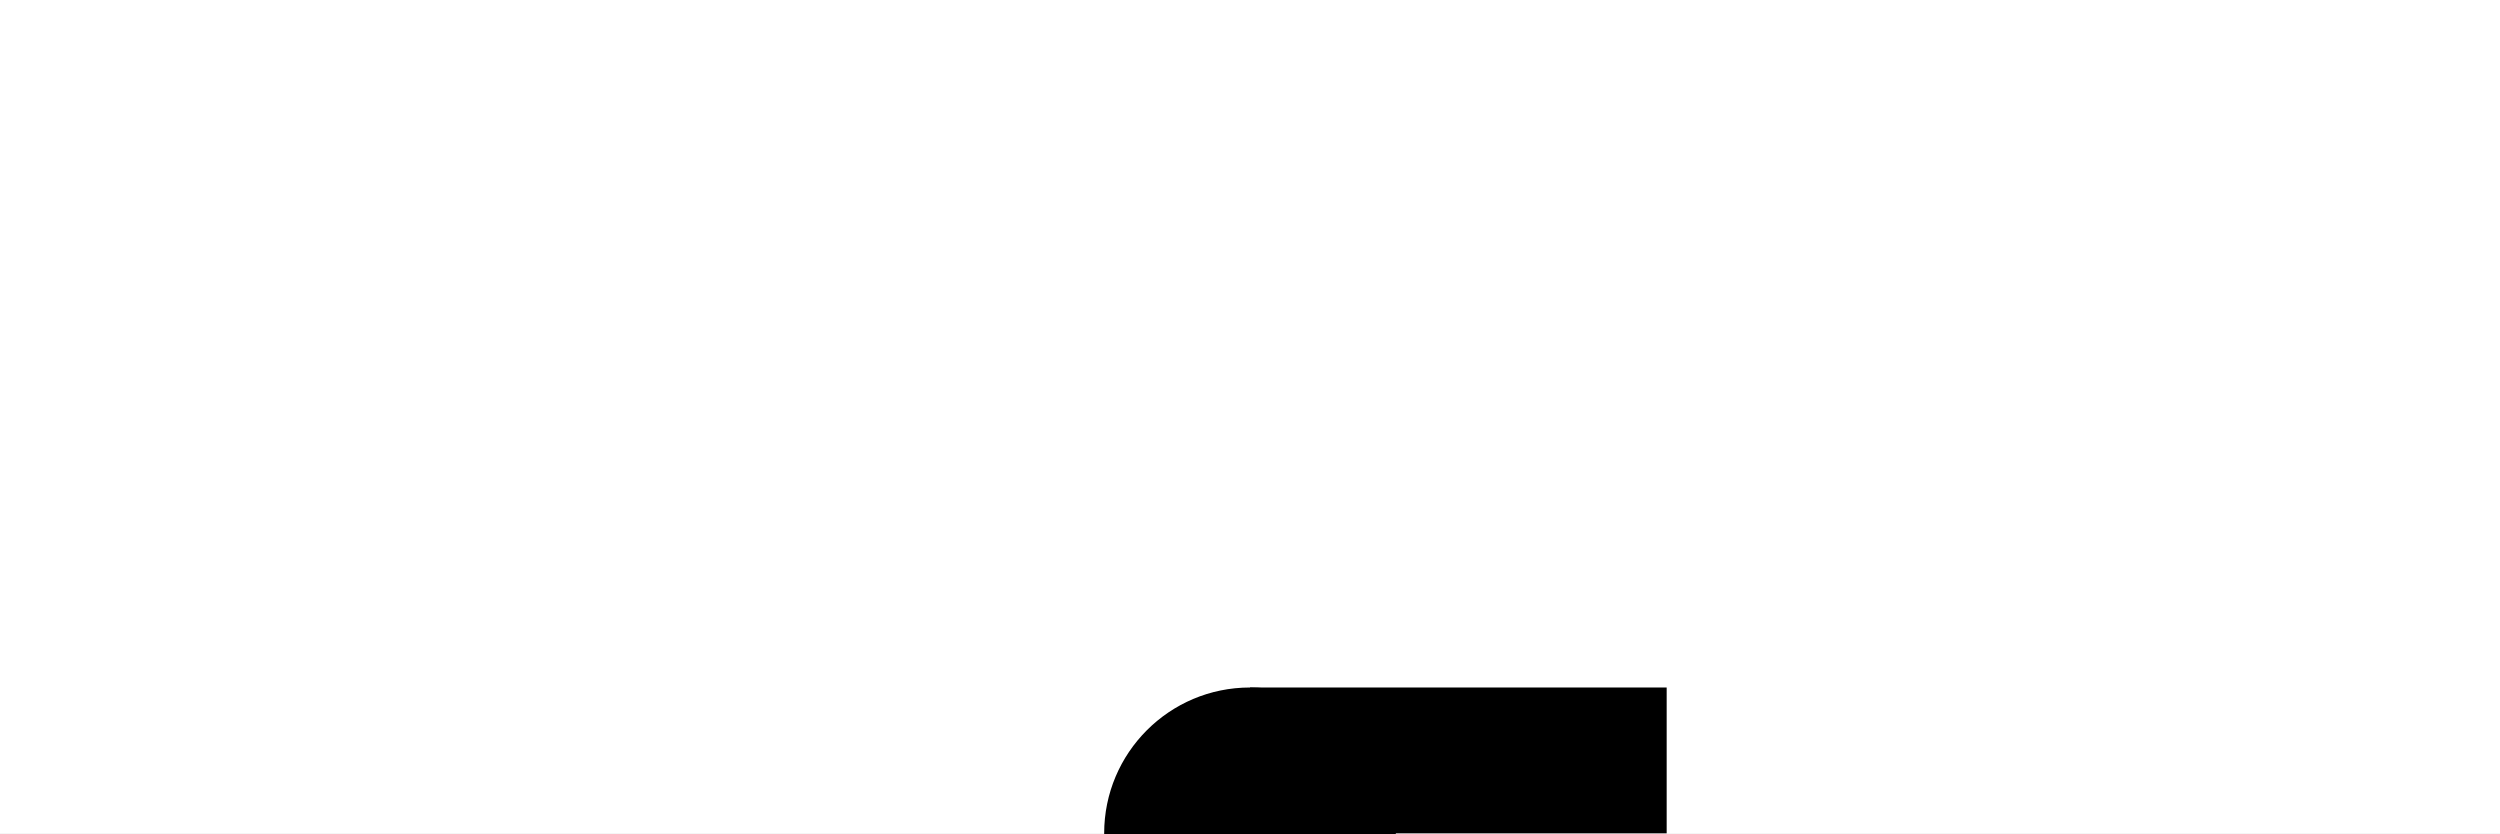
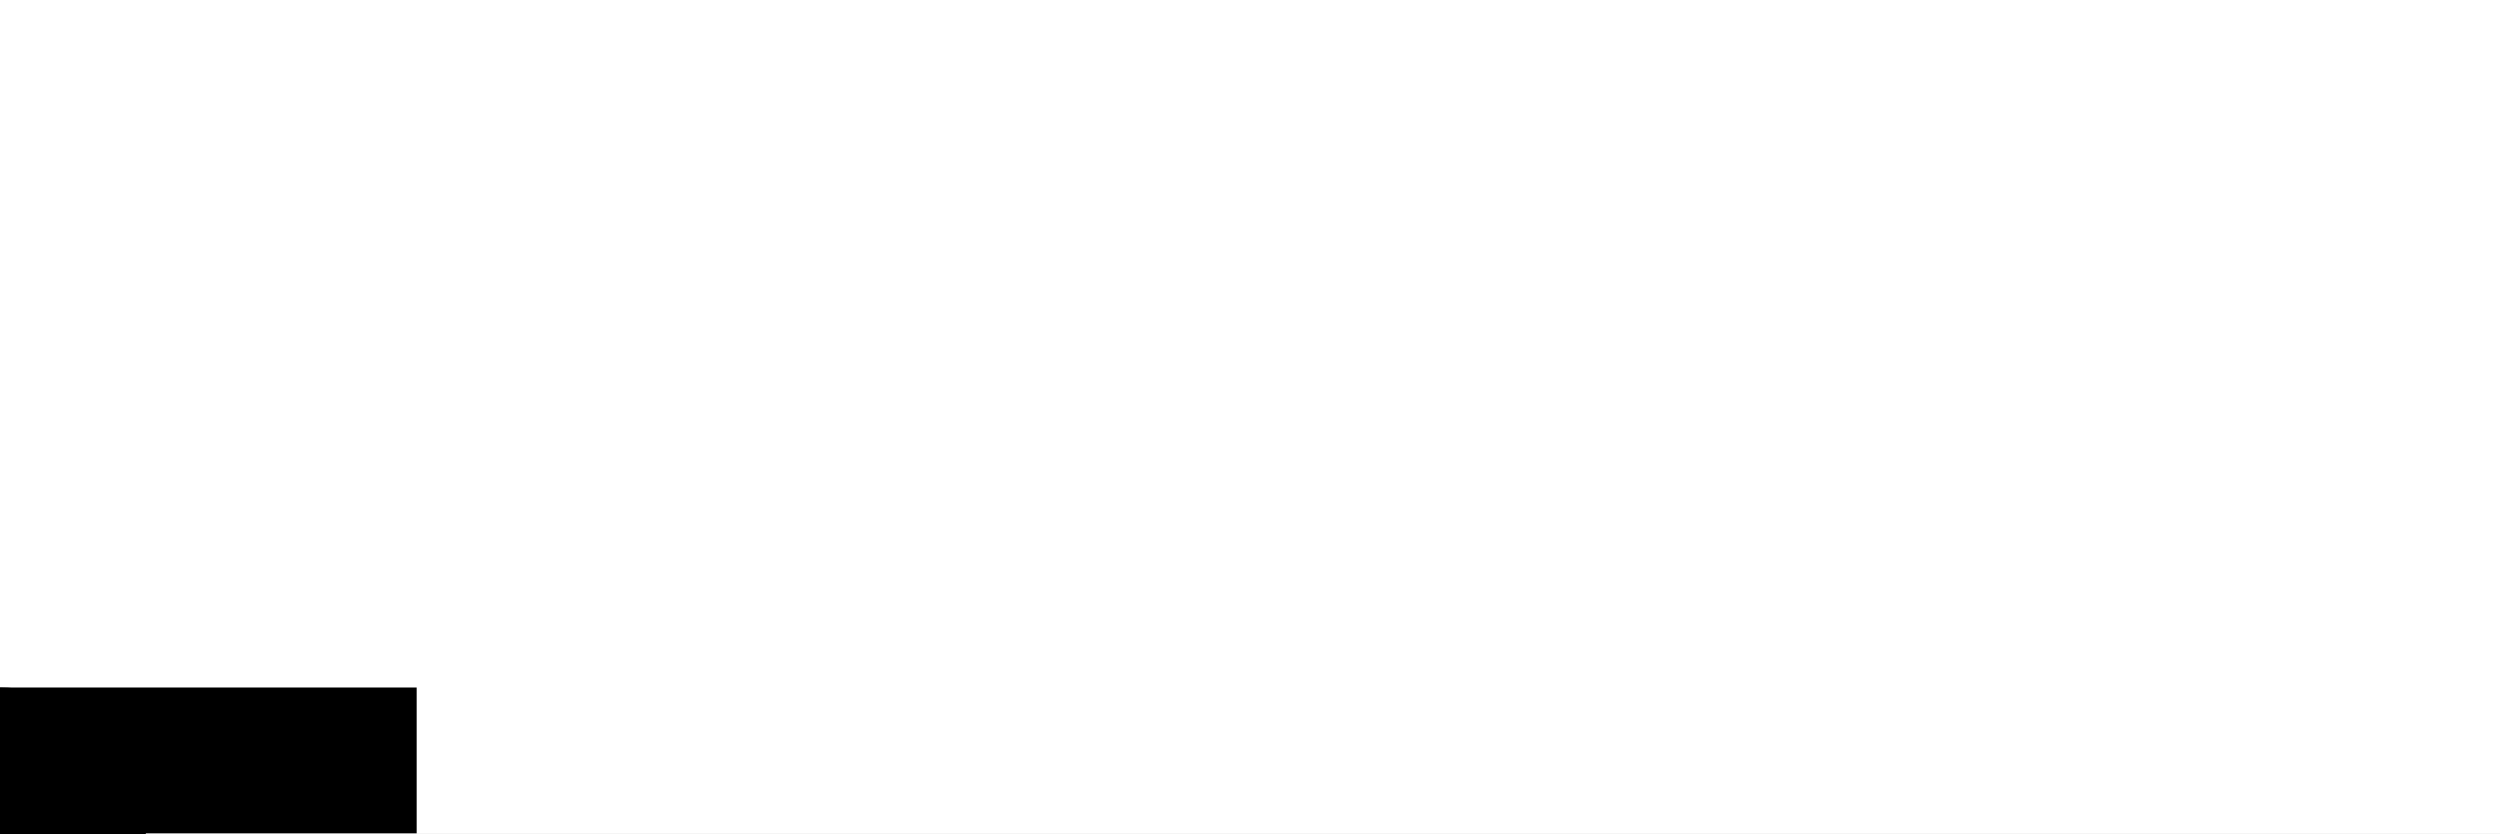
<svg xmlns="http://www.w3.org/2000/svg" viewBox="0 0 600 200" class="responsive-svg">
  <rect width="100%" height="100%" fill="white" />
-   <rect x="300" y="165" width="100" height="35" fill="black" />
-   <circle cx="300" cy="200" r="35" fill="black" />
+   <rect x="calc(100% - 100px)" y="165" width="100" height="35" fill="black" />
+   <circle cx="calc(100% - 100px)" cy="200" r="35" fill="black" />
</svg>
